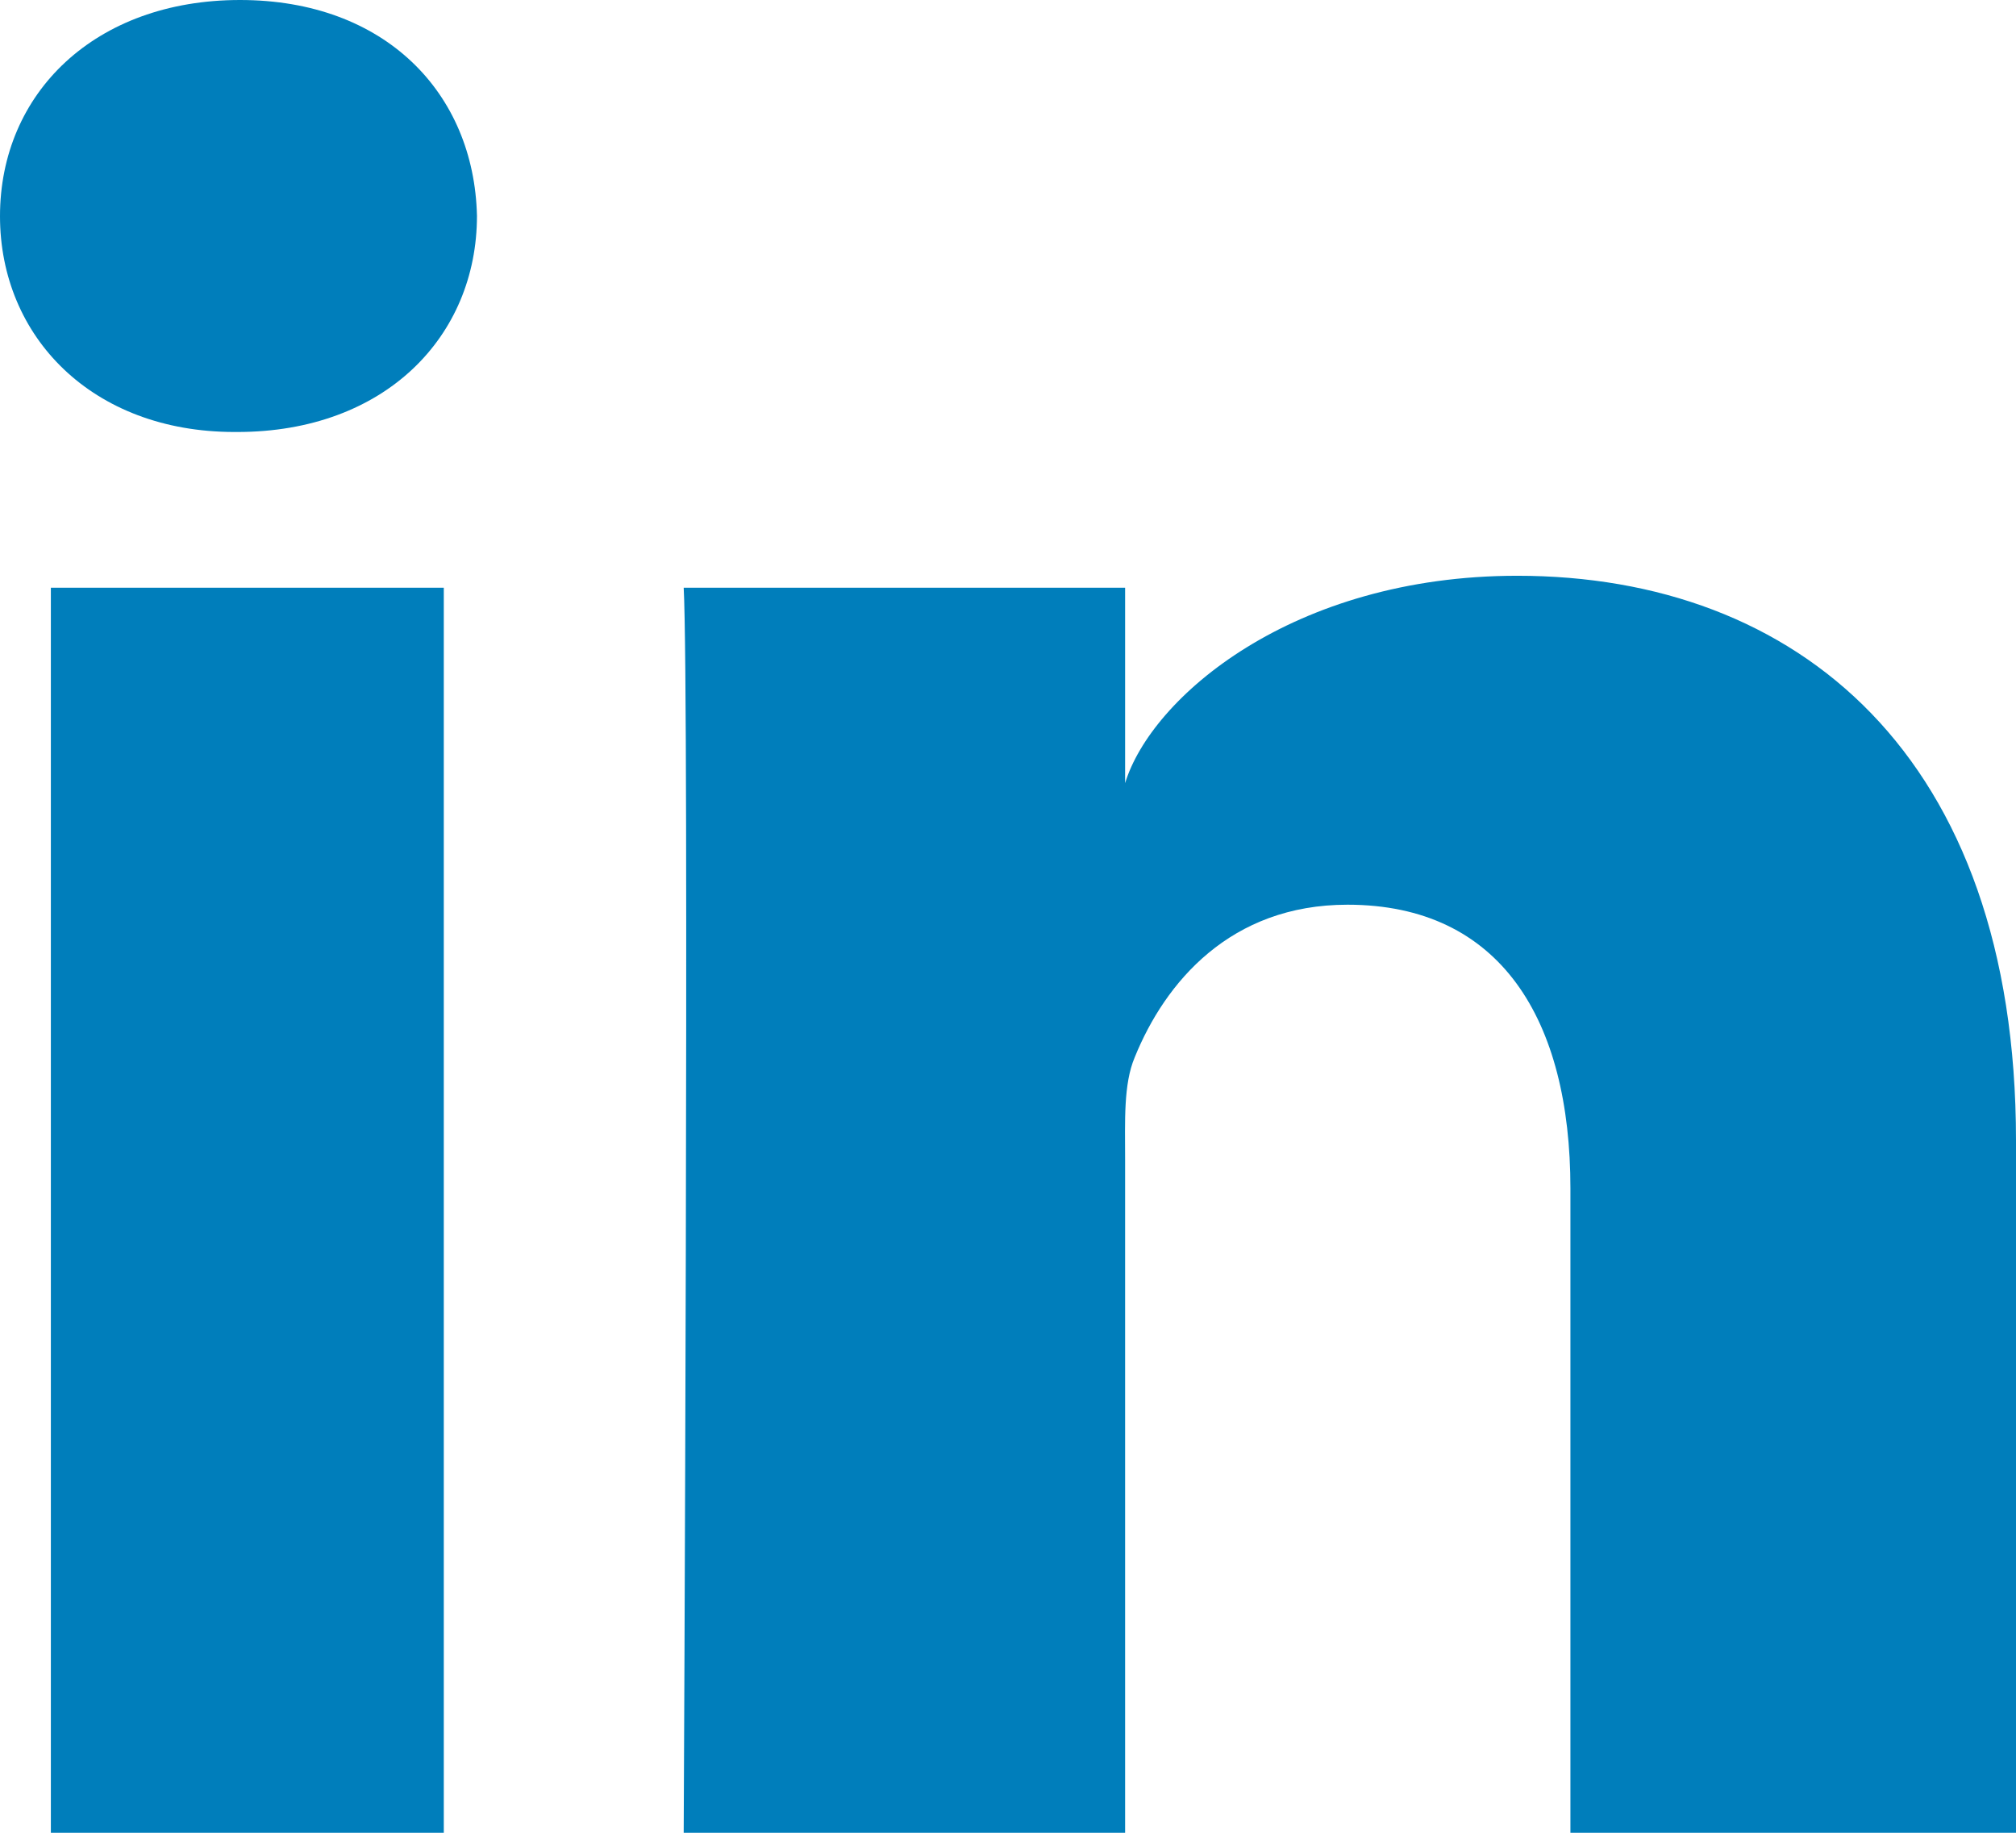
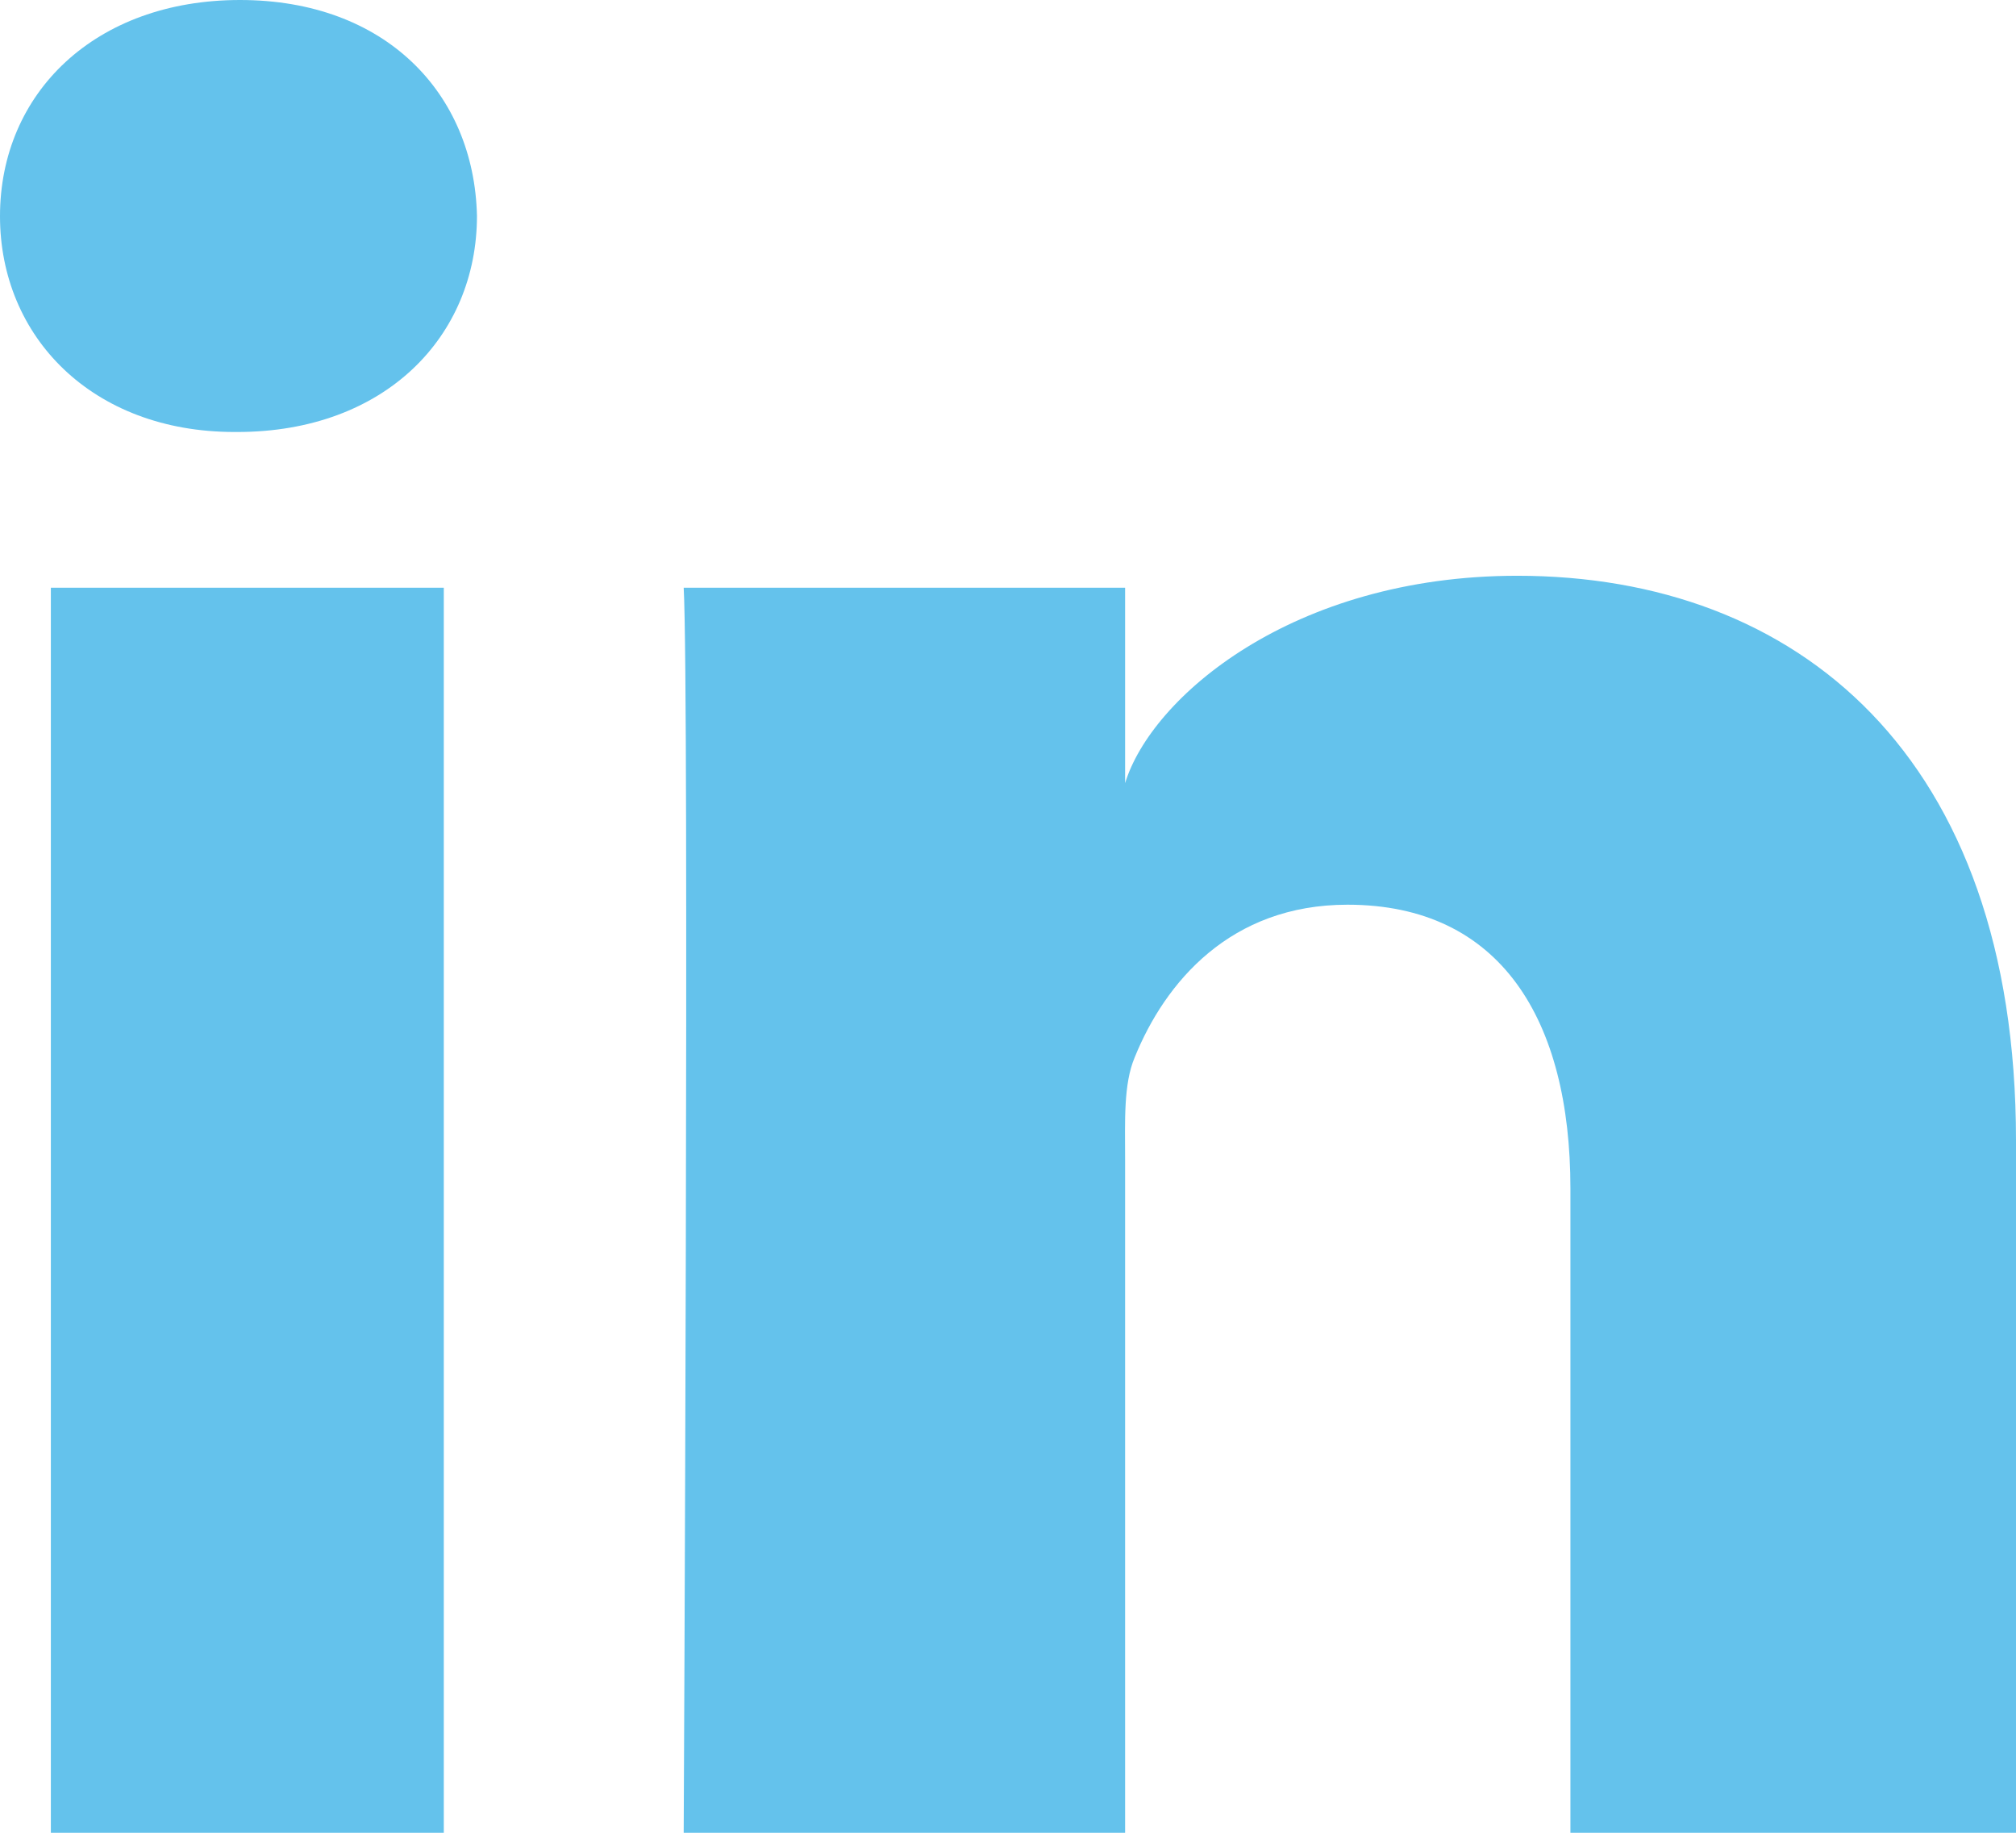
<svg xmlns="http://www.w3.org/2000/svg" width="44px" height="40px" viewBox="0 0 44 40" version="1.1">
  <defs />
  <g id="Icons" stroke="none" stroke-width="1" fill="none" fill-rule="evenodd">
-     <g id="Color-" transform="translate(-702, -265)" fill="#007EBB">
+     <g id="Color-" transform="translate(-702, -265)" fill="#64C2EC">
      <path d="M746,305 L736.275,305 L736.275,290.938 C736.275,287.258 734.754,284.745 731.409,284.745 C728.851,284.745 727.428,286.441 726.766,288.075 C726.517,288.661 726.556,289.478 726.556,290.296 L726.556,305 L716.922,305 C716.922,305 717.046,280.091 716.922,277.827 L726.556,277.827 L726.556,282.092 C727.125,280.227 730.204,277.566 735.116,277.566 C741.211,277.566 746,281.474 746,289.891 L746,305 L746,305 Z M707.179,274.428 L707.117,274.428 C704.013,274.428 702,272.351 702,269.718 C702,267.034 704.072,265 707.239,265 C710.403,265 712.348,267.029 712.41,269.71 C712.41,272.343 710.403,274.428 707.179,274.428 L707.179,274.428 L707.179,274.428 Z M703.11,277.827 L711.686,277.827 L711.686,305 L703.11,305 L703.11,277.827 L703.11,277.827 Z" id="LinkedIn" />
    </g>
  </g>
</svg>
